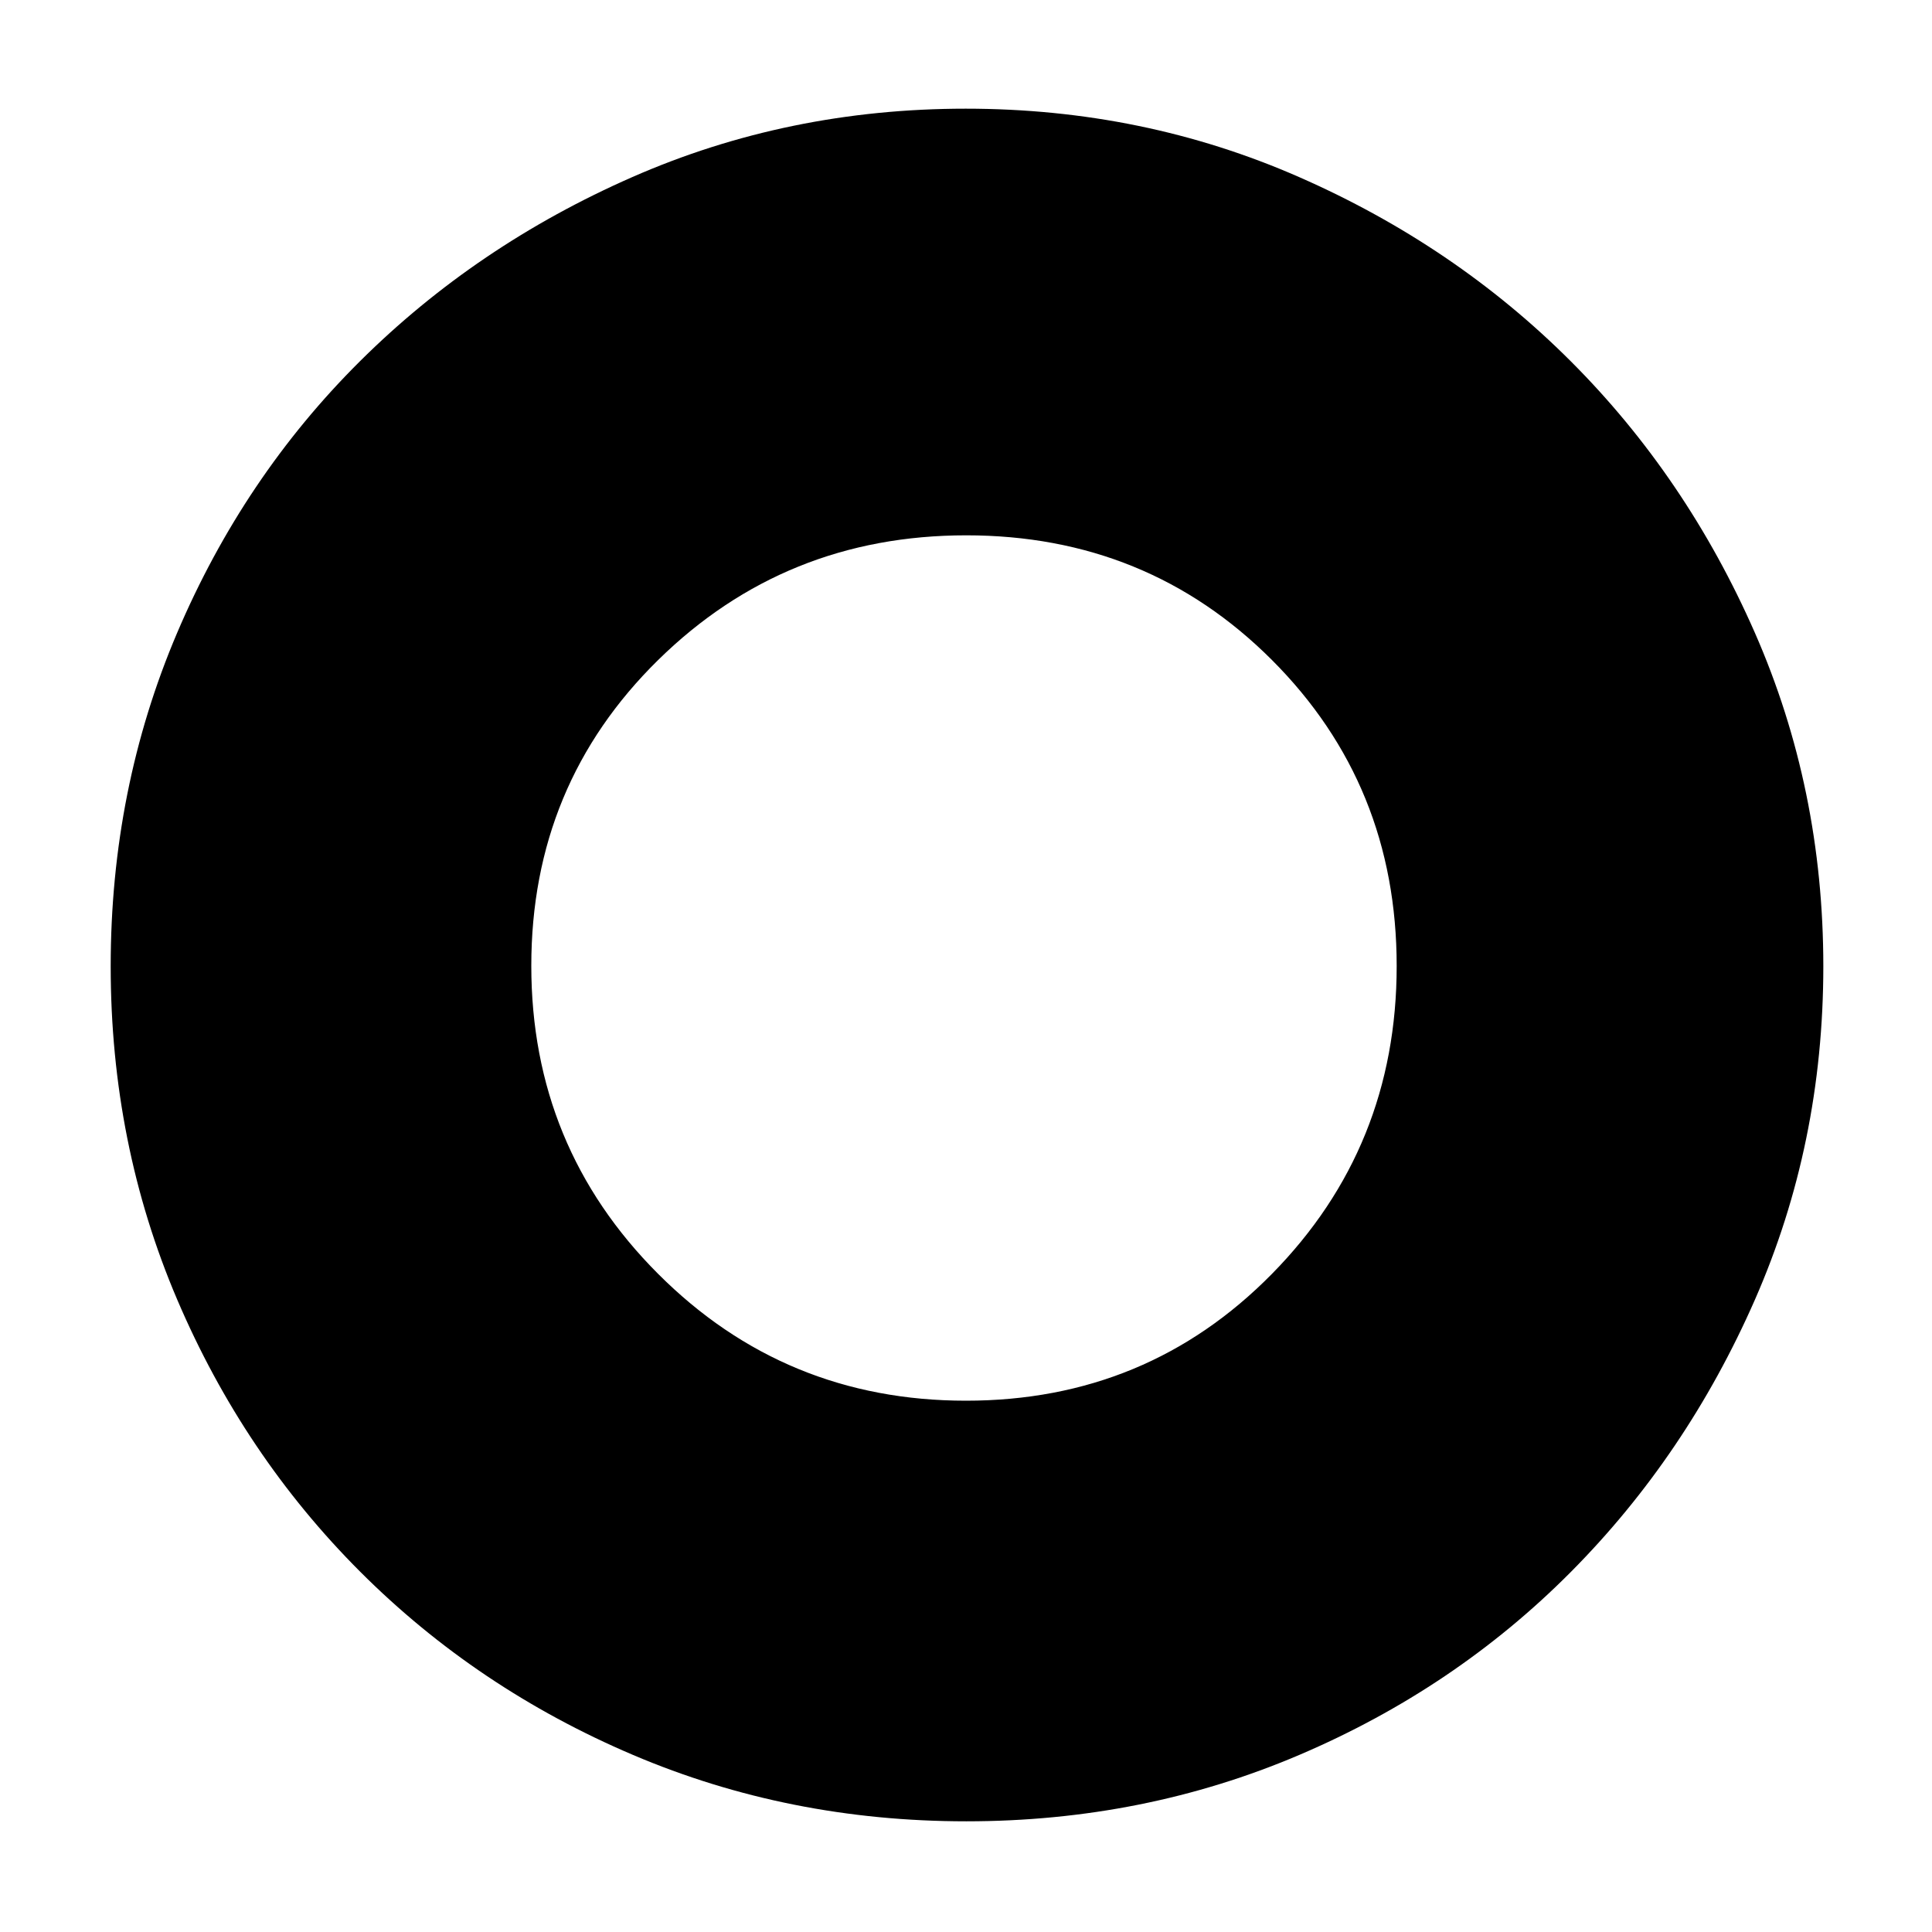
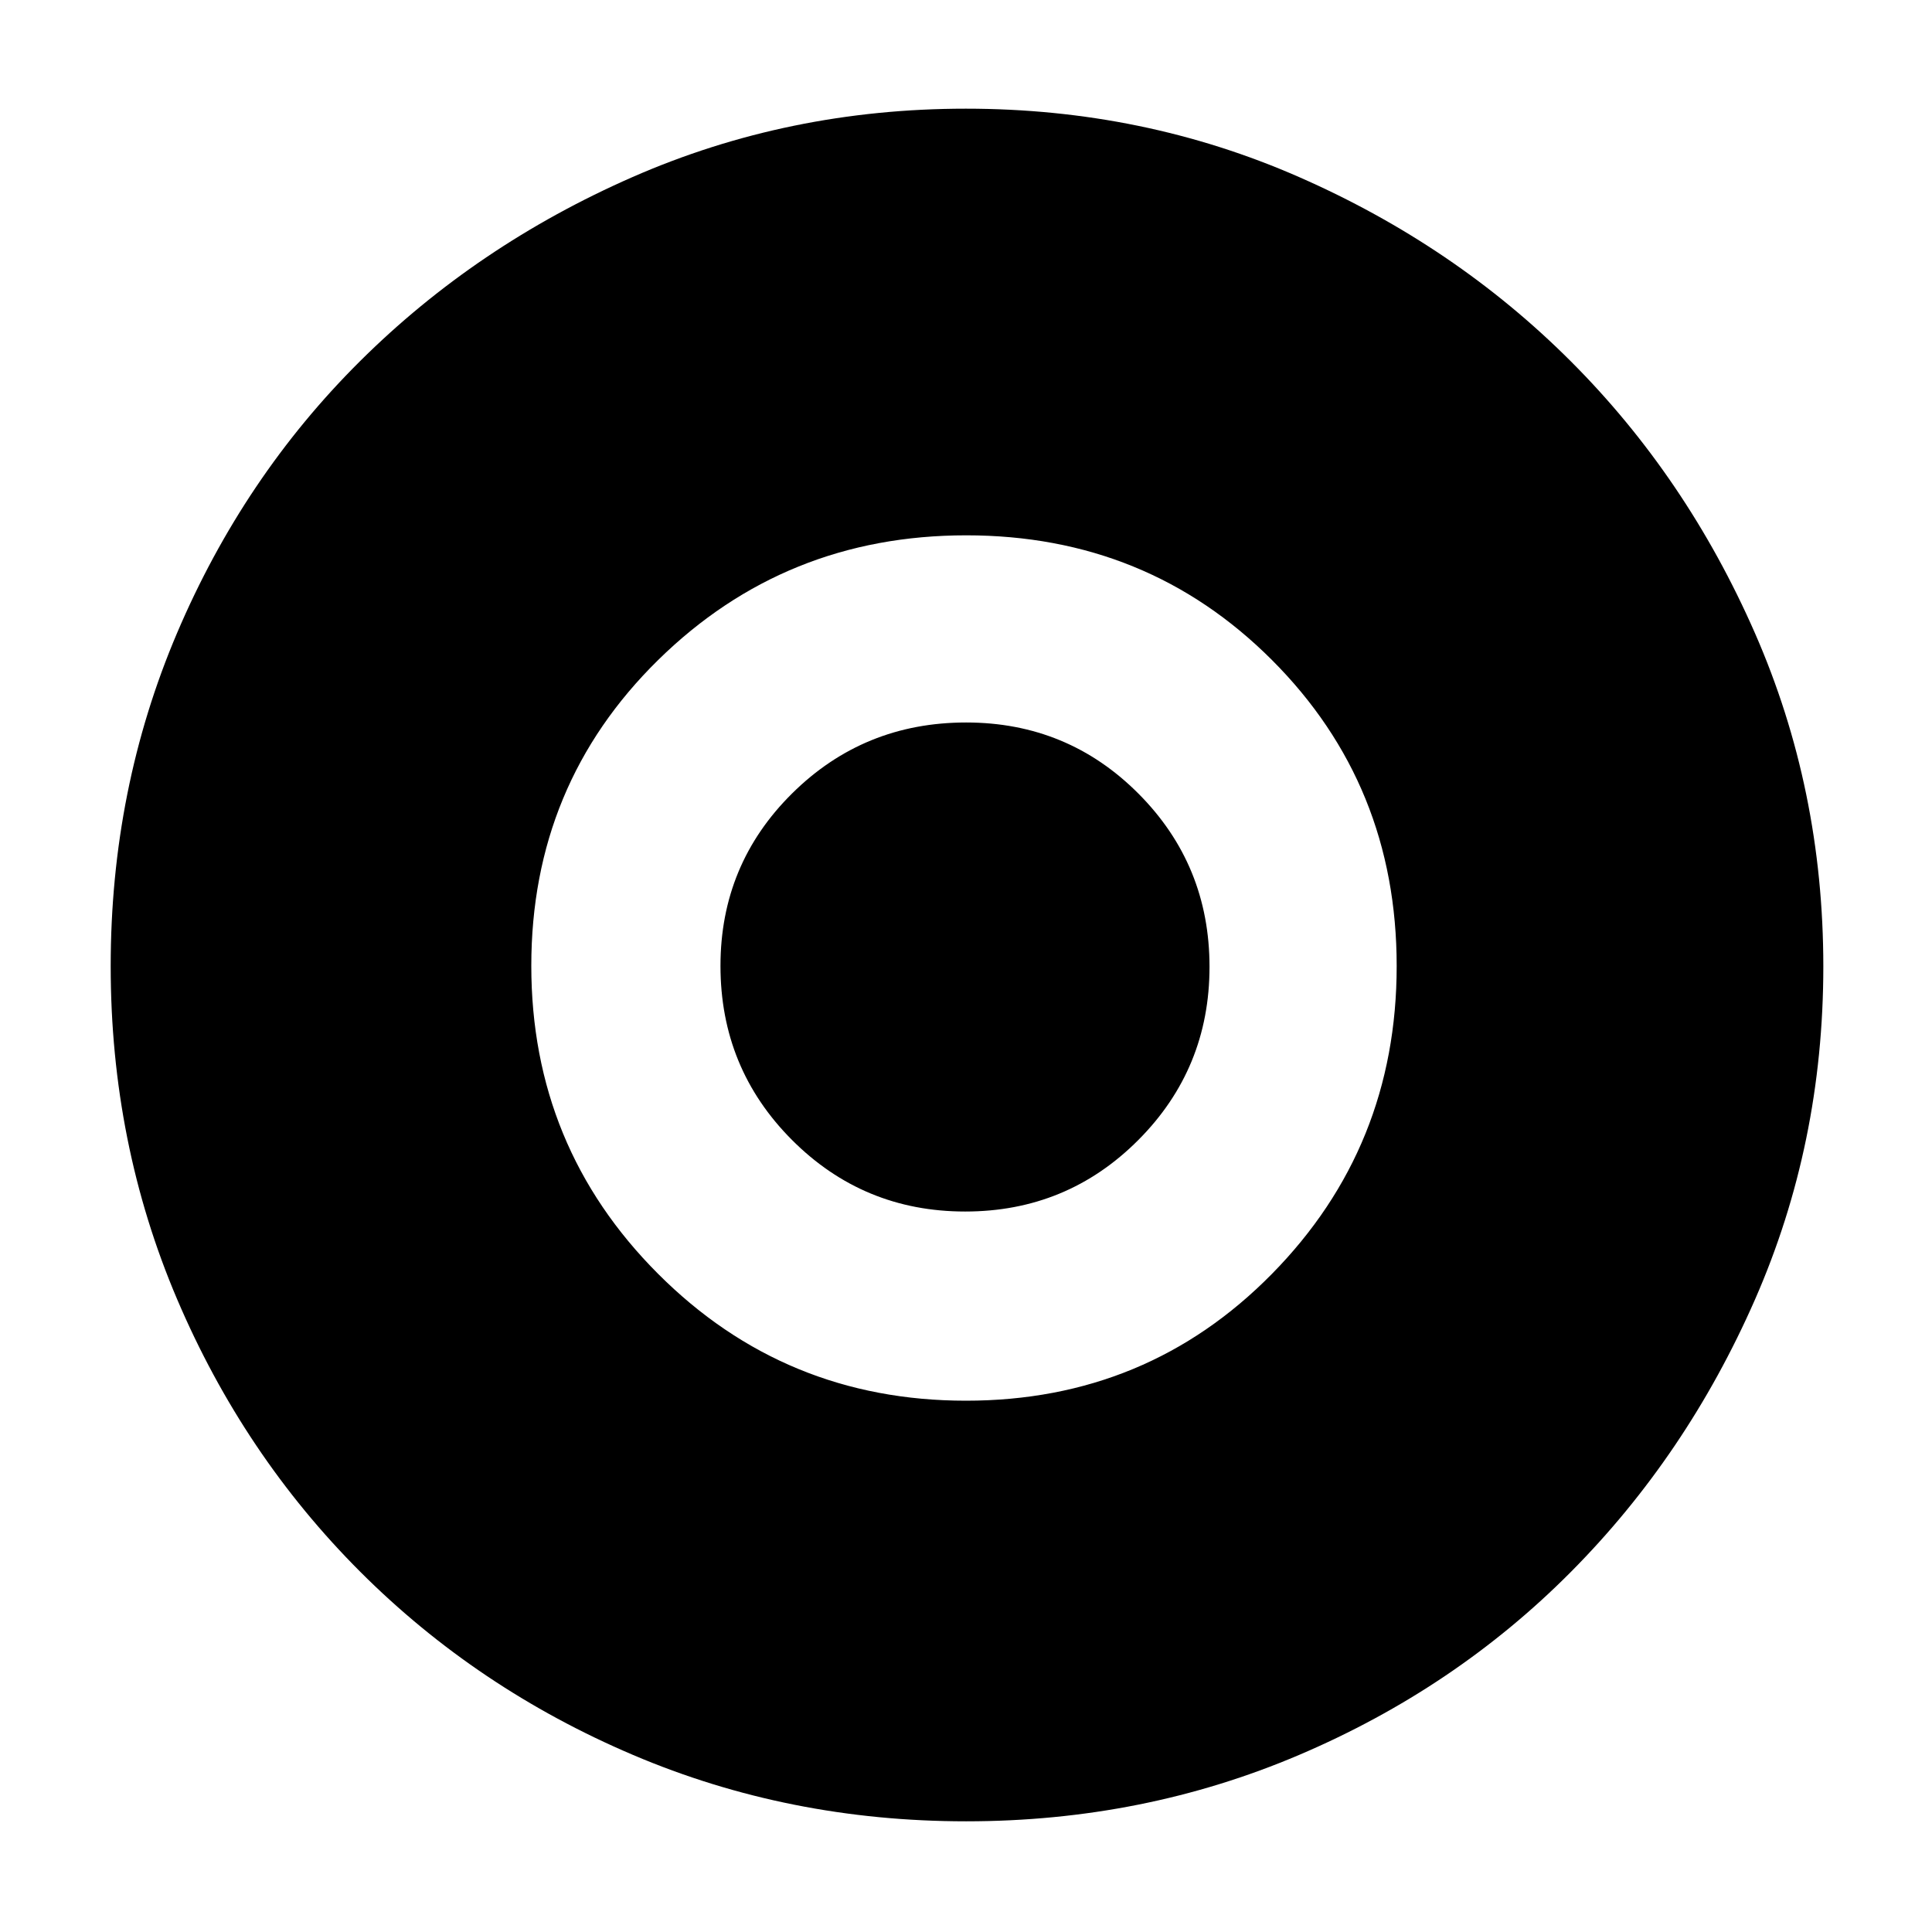
<svg xmlns="http://www.w3.org/2000/svg" viewBox="0 -960 960 960">
-   <path d="M314.5-88Q237-121 179-179T88-314.36q-33-77.36-33-165.5T88-645.5q33-77.5 90.86-135 57.85-57.5 135.3-91.5 77.45-34 165.7-34 88.24 0 165.69 34t134.95 91.5Q838-723 872-645.55q34 77.45 34 165.69 0 88.25-34 165.7-34 77.45-91.5 135.3Q723-121 645.64-88q-77.36 33-165.5 33T314.5-88ZM632-326.99q62-62.98 62-153Q694-570 632.07-632q-61.94-62-151.95-62-90.01 0-153.07 61.93Q264-570.13 264-480.12q0 90.01 62.99 153.07 62.98 63.05 153 63.05Q570-264 632-326.99Z" />
+   <path d="M314.5-88Q237-121 179-179T88-314.45q-33-77.44-33-165.5Q55-568 88-645.5q33-77.5 90.86-135Q236.71-838 314.25-872q77.53-34 165.69-34t165.61 34Q723-838 780.5-780.5 838-723 872-645.46q34 77.53 34 165.69t-34 165.61q-34 77.45-91.5 135.3Q723-121 645.55-88q-77.44 33-165.5 33Q392-55 314.5-88Zm165.09-270q-50.59 0-86.09-35.6T358-480.06q0-50.44 35.6-85.69T480.06-601q50.44 0 85.69 35.41t35.25 86q0 50.59-35.41 86.09t-86 35.5ZM632-326.99q62-62.98 62-153Q694-570 632.07-632q-61.94-62-151.95-62-90.01 0-153.07 61.93Q264-570.13 264-480.12q0 90.01 62.99 153.07 62.98 63.05 153 63.05Q570-264 632-326.99Z" />
</svg>
